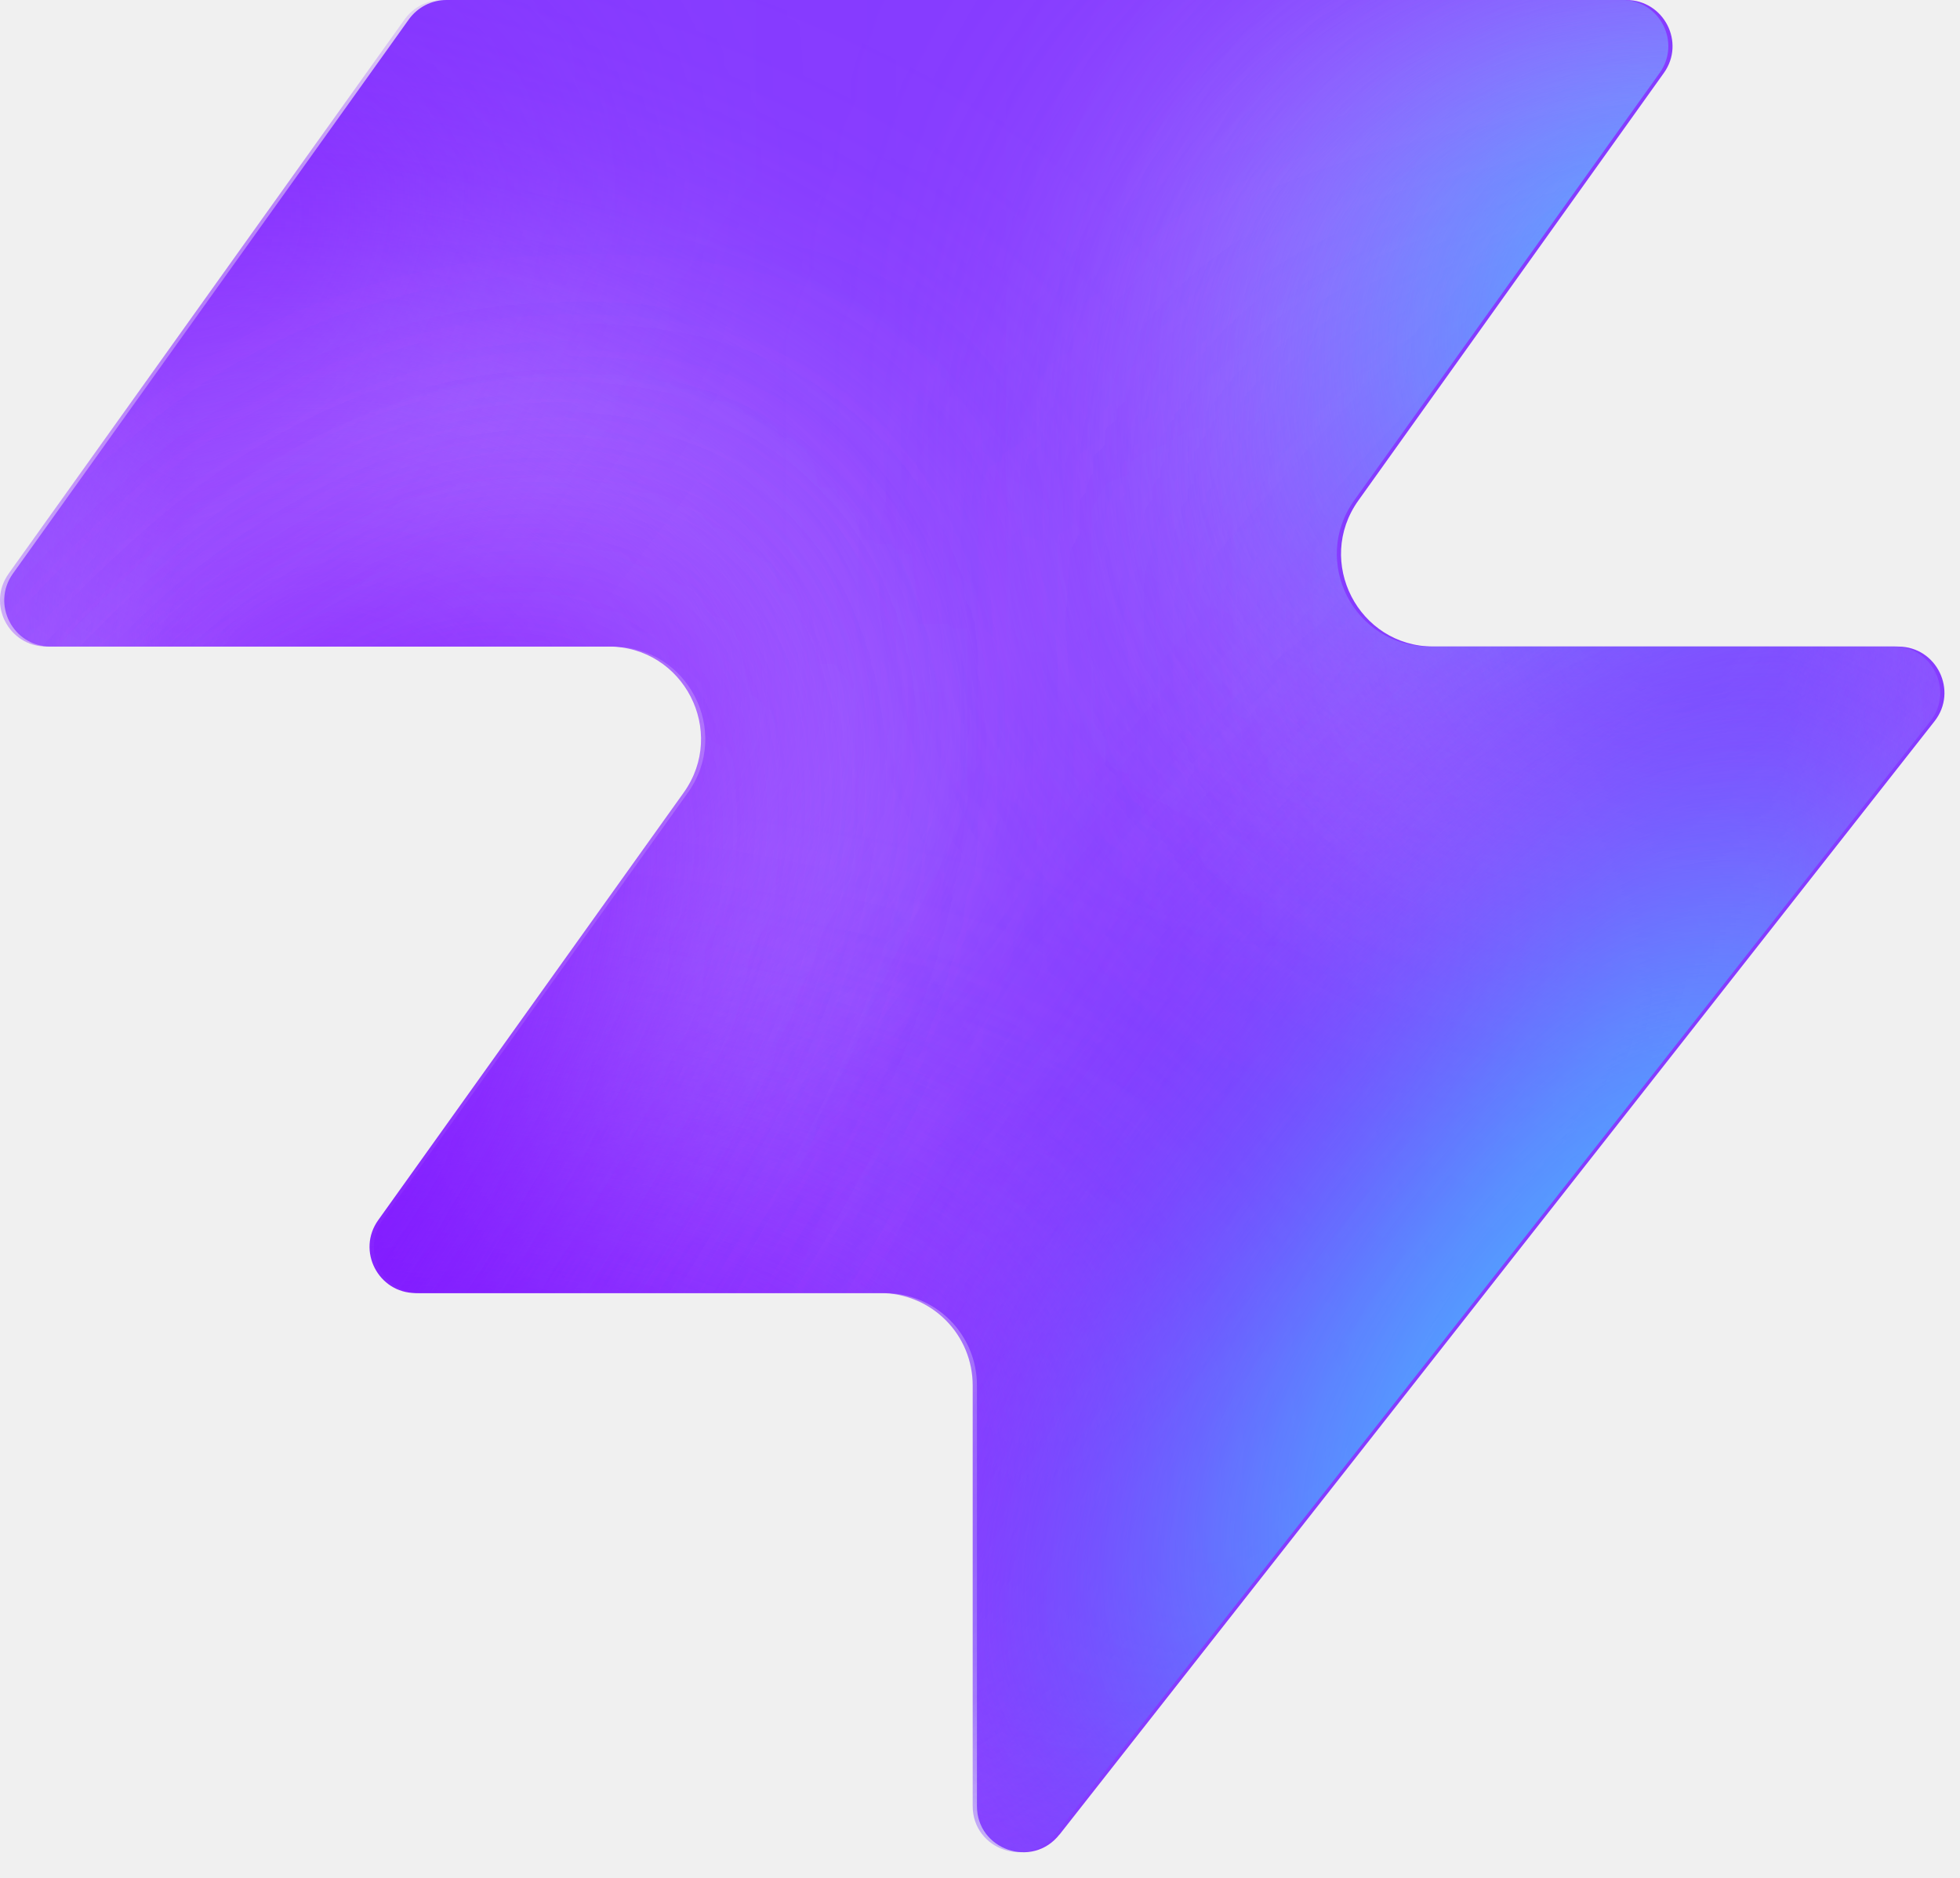
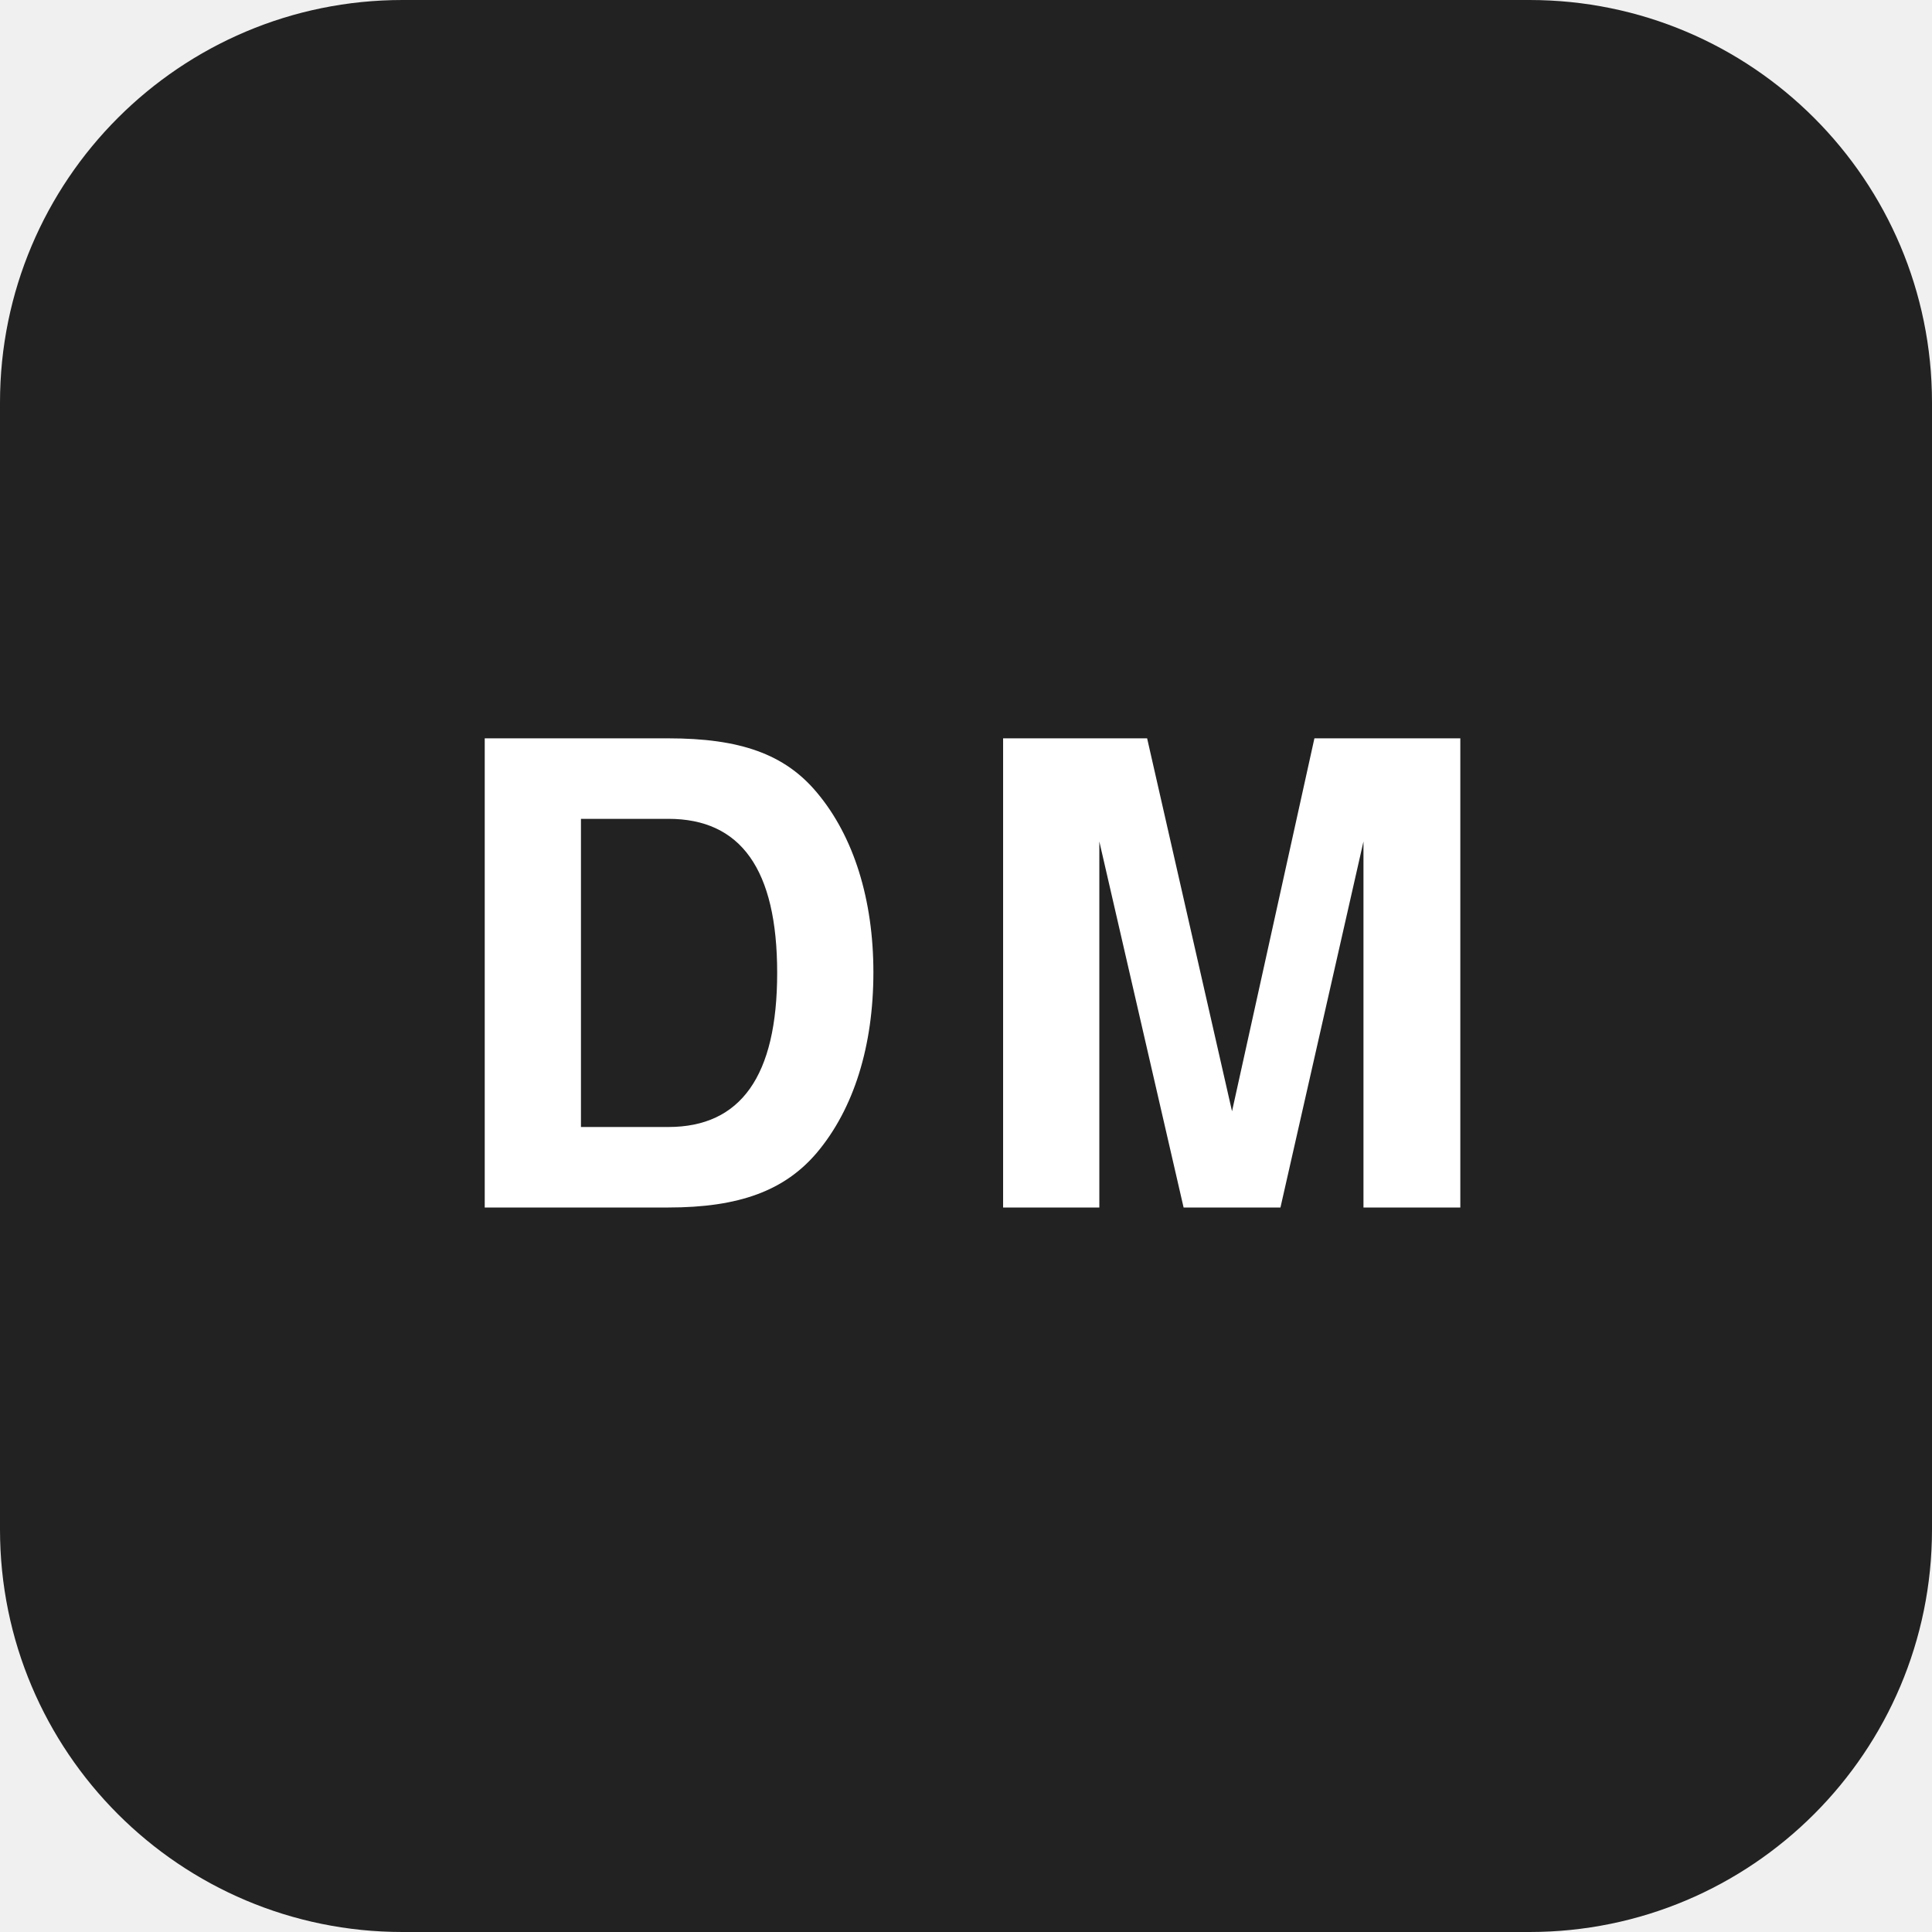
- <svg xmlns="http://www.w3.org/2000/svg" width="48" height="46" fill="none" viewBox="0 0 48 46">
-   <path fill="#863bff" d="M25.946 44.938c-.664.845-2.021.375-2.021-.698V33.937a2.26 2.26 0 0 0-2.262-2.262H10.287c-.92 0-1.456-1.04-.92-1.788l7.48-10.471c1.07-1.497 0-3.578-1.842-3.578H1.237c-.92 0-1.456-1.04-.92-1.788L10.013.474c.214-.297.556-.474.92-.474h28.894c.92 0 1.456 1.04.92 1.788l-7.48 10.471c-1.07 1.498 0 3.579 1.842 3.579h11.377c.943 0 1.473 1.088.89 1.83L25.947 44.94z" style="fill:#863bff;fill:color(display-p3 .525 .23 1);fill-opacity:1" />
-   <mask id="a" width="48" height="46" x="0" y="0" maskUnits="userSpaceOnUse" style="mask-type:alpha">
-     <path fill="#000" d="M25.842 44.938c-.664.844-2.021.375-2.021-.698V33.937a2.26 2.26 0 0 0-2.262-2.262H10.183c-.92 0-1.456-1.04-.92-1.788l7.48-10.471c1.07-1.498 0-3.579-1.842-3.579H1.133c-.92 0-1.456-1.04-.92-1.787L9.91.473c.214-.297.556-.474.92-.474h28.894c.92 0 1.456 1.04.92 1.788l-7.48 10.471c-1.07 1.498 0 3.578 1.842 3.578h11.377c.943 0 1.473 1.088.89 1.832L25.843 44.94z" style="fill:#000;fill-opacity:1" />
-   </mask>
-   <g mask="url(#a)">
-     <g filter="url(#b)">
-       <ellipse cx="5.508" cy="14.704" fill="#ede6ff" rx="5.508" ry="14.704" style="fill:#ede6ff;fill:color(display-p3 .927 .903 1);fill-opacity:1" transform="matrix(.00324 1 1 -.00324 -4.47 31.516)" />
-     </g>
-     <g filter="url(#c)">
-       <ellipse cx="10.399" cy="29.851" fill="#ede6ff" rx="10.399" ry="29.851" style="fill:#ede6ff;fill:color(display-p3 .927 .903 1);fill-opacity:1" transform="matrix(.00324 1 1 -.00324 -39.328 7.883)" />
-     </g>
-     <g filter="url(#d)">
-       <ellipse cx="5.508" cy="30.487" fill="#7e14ff" rx="5.508" ry="30.487" style="fill:#7e14ff;fill:color(display-p3 .492 .077 1);fill-opacity:1" transform="rotate(89.814 -25.913 -14.639)scale(1 -1)" />
-     </g>
-     <g filter="url(#e)">
-       <ellipse cx="5.508" cy="30.599" fill="#7e14ff" rx="5.508" ry="30.599" style="fill:#7e14ff;fill:color(display-p3 .492 .077 1);fill-opacity:1" transform="rotate(89.814 -32.644 -3.334)scale(1 -1)" />
-     </g>
-     <g filter="url(#f)">
-       <ellipse cx="5.508" cy="30.599" fill="#7e14ff" rx="5.508" ry="30.599" style="fill:#7e14ff;fill:color(display-p3 .492 .077 1);fill-opacity:1" transform="matrix(.00324 1 1 -.00324 -34.34 30.47)" />
-     </g>
-     <g filter="url(#g)">
-       <ellipse cx="14.072" cy="22.078" fill="#ede6ff" rx="14.072" ry="22.078" style="fill:#ede6ff;fill:color(display-p3 .927 .903 1);fill-opacity:1" transform="rotate(93.35 24.506 48.493)scale(-1 1)" />
-     </g>
-     <g filter="url(#h)">
-       <ellipse cx="3.47" cy="21.501" fill="#7e14ff" rx="3.47" ry="21.501" style="fill:#7e14ff;fill:color(display-p3 .492 .077 1);fill-opacity:1" transform="rotate(89.009 28.708 47.59)scale(-1 1)" />
-     </g>
-     <g filter="url(#i)">
-       <ellipse cx="3.47" cy="21.501" fill="#7e14ff" rx="3.47" ry="21.501" style="fill:#7e14ff;fill:color(display-p3 .492 .077 1);fill-opacity:1" transform="rotate(89.009 28.708 47.59)scale(-1 1)" />
-     </g>
-     <g filter="url(#j)">
-       <ellipse cx=".387" cy="8.972" fill="#7e14ff" rx="4.407" ry="29.108" style="fill:#7e14ff;fill:color(display-p3 .492 .077 1);fill-opacity:1" transform="rotate(39.51 .387 8.972)" />
-     </g>
-     <g filter="url(#k)">
-       <ellipse cx="47.523" cy="-6.092" fill="#7e14ff" rx="4.407" ry="29.108" style="fill:#7e14ff;fill:color(display-p3 .492 .077 1);fill-opacity:1" transform="rotate(37.892 47.523 -6.092)" />
-     </g>
-     <g filter="url(#l)">
-       <ellipse cx="41.412" cy="6.333" fill="#47bfff" rx="5.971" ry="9.665" style="fill:#47bfff;fill:color(display-p3 .28 .748 1);fill-opacity:1" transform="rotate(37.892 41.412 6.333)" />
-     </g>
-     <g filter="url(#m)">
-       <ellipse cx="-1.879" cy="38.332" fill="#7e14ff" rx="4.407" ry="29.108" style="fill:#7e14ff;fill:color(display-p3 .492 .077 1);fill-opacity:1" transform="rotate(37.892 -1.88 38.332)" />
-     </g>
-     <g filter="url(#n)">
-       <ellipse cx="-1.879" cy="38.332" fill="#7e14ff" rx="4.407" ry="29.108" style="fill:#7e14ff;fill:color(display-p3 .492 .077 1);fill-opacity:1" transform="rotate(37.892 -1.88 38.332)" />
-     </g>
-     <g filter="url(#o)">
-       <ellipse cx="35.651" cy="29.907" fill="#7e14ff" rx="4.407" ry="29.108" style="fill:#7e14ff;fill:color(display-p3 .492 .077 1);fill-opacity:1" transform="rotate(37.892 35.651 29.907)" />
-     </g>
-     <g filter="url(#p)">
-       <ellipse cx="38.418" cy="32.4" fill="#47bfff" rx="5.971" ry="15.297" style="fill:#47bfff;fill:color(display-p3 .28 .748 1);fill-opacity:1" transform="rotate(37.892 38.418 32.4)" />
-     </g>
-   </g>
-   <defs>
-     <filter id="b" width="60.045" height="41.654" x="-19.77" y="16.149" color-interpolation-filters="sRGB" filterUnits="userSpaceOnUse">
-       <feFlood flood-opacity="0" result="BackgroundImageFix" />
-       <feBlend in="SourceGraphic" in2="BackgroundImageFix" result="shape" />
-       <feGaussianBlur result="effect1_foregroundBlur_2002_17158" stdDeviation="7.659" />
-     </filter>
-     <filter id="c" width="90.34" height="51.437" x="-54.613" y="-7.533" color-interpolation-filters="sRGB" filterUnits="userSpaceOnUse">
-       <feFlood flood-opacity="0" result="BackgroundImageFix" />
-       <feBlend in="SourceGraphic" in2="BackgroundImageFix" result="shape" />
-       <feGaussianBlur result="effect1_foregroundBlur_2002_17158" stdDeviation="7.659" />
-     </filter>
-     <filter id="d" width="79.355" height="29.4" x="-49.64" y="2.03" color-interpolation-filters="sRGB" filterUnits="userSpaceOnUse">
-       <feFlood flood-opacity="0" result="BackgroundImageFix" />
-       <feBlend in="SourceGraphic" in2="BackgroundImageFix" result="shape" />
-       <feGaussianBlur result="effect1_foregroundBlur_2002_17158" stdDeviation="4.596" />
-     </filter>
-     <filter id="e" width="79.579" height="29.4" x="-45.045" y="20.029" color-interpolation-filters="sRGB" filterUnits="userSpaceOnUse">
-       <feFlood flood-opacity="0" result="BackgroundImageFix" />
-       <feBlend in="SourceGraphic" in2="BackgroundImageFix" result="shape" />
-       <feGaussianBlur result="effect1_foregroundBlur_2002_17158" stdDeviation="4.596" />
-     </filter>
-     <filter id="f" width="79.579" height="29.4" x="-43.513" y="21.178" color-interpolation-filters="sRGB" filterUnits="userSpaceOnUse">
-       <feFlood flood-opacity="0" result="BackgroundImageFix" />
-       <feBlend in="SourceGraphic" in2="BackgroundImageFix" result="shape" />
-       <feGaussianBlur result="effect1_foregroundBlur_2002_17158" stdDeviation="4.596" />
-     </filter>
-     <filter id="g" width="74.749" height="58.852" x="15.756" y="-17.901" color-interpolation-filters="sRGB" filterUnits="userSpaceOnUse">
-       <feFlood flood-opacity="0" result="BackgroundImageFix" />
-       <feBlend in="SourceGraphic" in2="BackgroundImageFix" result="shape" />
-       <feGaussianBlur result="effect1_foregroundBlur_2002_17158" stdDeviation="7.659" />
-     </filter>
-     <filter id="h" width="61.377" height="25.362" x="23.548" y="2.284" color-interpolation-filters="sRGB" filterUnits="userSpaceOnUse">
-       <feFlood flood-opacity="0" result="BackgroundImageFix" />
-       <feBlend in="SourceGraphic" in2="BackgroundImageFix" result="shape" />
-       <feGaussianBlur result="effect1_foregroundBlur_2002_17158" stdDeviation="4.596" />
-     </filter>
-     <filter id="i" width="61.377" height="25.362" x="23.548" y="2.284" color-interpolation-filters="sRGB" filterUnits="userSpaceOnUse">
-       <feFlood flood-opacity="0" result="BackgroundImageFix" />
-       <feBlend in="SourceGraphic" in2="BackgroundImageFix" result="shape" />
-       <feGaussianBlur result="effect1_foregroundBlur_2002_17158" stdDeviation="4.596" />
-     </filter>
-     <filter id="j" width="56.045" height="63.649" x="-27.636" y="-22.853" color-interpolation-filters="sRGB" filterUnits="userSpaceOnUse">
-       <feFlood flood-opacity="0" result="BackgroundImageFix" />
-       <feBlend in="SourceGraphic" in2="BackgroundImageFix" result="shape" />
-       <feGaussianBlur result="effect1_foregroundBlur_2002_17158" stdDeviation="4.596" />
-     </filter>
-     <filter id="k" width="54.814" height="64.646" x="20.116" y="-38.415" color-interpolation-filters="sRGB" filterUnits="userSpaceOnUse">
-       <feFlood flood-opacity="0" result="BackgroundImageFix" />
-       <feBlend in="SourceGraphic" in2="BackgroundImageFix" result="shape" />
-       <feGaussianBlur result="effect1_foregroundBlur_2002_17158" stdDeviation="4.596" />
-     </filter>
-     <filter id="l" width="33.541" height="35.313" x="24.641" y="-11.323" color-interpolation-filters="sRGB" filterUnits="userSpaceOnUse">
-       <feFlood flood-opacity="0" result="BackgroundImageFix" />
-       <feBlend in="SourceGraphic" in2="BackgroundImageFix" result="shape" />
-       <feGaussianBlur result="effect1_foregroundBlur_2002_17158" stdDeviation="4.596" />
-     </filter>
-     <filter id="m" width="54.814" height="64.646" x="-29.286" y="6.009" color-interpolation-filters="sRGB" filterUnits="userSpaceOnUse">
-       <feFlood flood-opacity="0" result="BackgroundImageFix" />
-       <feBlend in="SourceGraphic" in2="BackgroundImageFix" result="shape" />
-       <feGaussianBlur result="effect1_foregroundBlur_2002_17158" stdDeviation="4.596" />
-     </filter>
-     <filter id="n" width="54.814" height="64.646" x="-29.286" y="6.009" color-interpolation-filters="sRGB" filterUnits="userSpaceOnUse">
-       <feFlood flood-opacity="0" result="BackgroundImageFix" />
-       <feBlend in="SourceGraphic" in2="BackgroundImageFix" result="shape" />
-       <feGaussianBlur result="effect1_foregroundBlur_2002_17158" stdDeviation="4.596" />
-     </filter>
-     <filter id="o" width="54.814" height="64.646" x="8.244" y="-2.416" color-interpolation-filters="sRGB" filterUnits="userSpaceOnUse">
-       <feFlood flood-opacity="0" result="BackgroundImageFix" />
-       <feBlend in="SourceGraphic" in2="BackgroundImageFix" result="shape" />
-       <feGaussianBlur result="effect1_foregroundBlur_2002_17158" stdDeviation="4.596" />
-     </filter>
-     <filter id="p" width="39.409" height="43.623" x="18.713" y="10.588" color-interpolation-filters="sRGB" filterUnits="userSpaceOnUse">
-       <feFlood flood-opacity="0" result="BackgroundImageFix" />
-       <feBlend in="SourceGraphic" in2="BackgroundImageFix" result="shape" />
-       <feGaussianBlur result="effect1_foregroundBlur_2002_17158" stdDeviation="4.596" />
-     </filter>
-   </defs>
+ <svg xmlns="http://www.w3.org/2000/svg" width="48" height="48" viewBox="0 0 48 48">
+   <rect width="48" height="48" rx="10" fill="#222223" />
+   <text x="24" y="30" text-anchor="middle" font-family="-apple-system, 'Segoe UI', Helvetica, Arial, sans-serif" font-size="16" font-weight="800" letter-spacing="1.5" fill="#FFFFFF">DM</text>
</svg>
